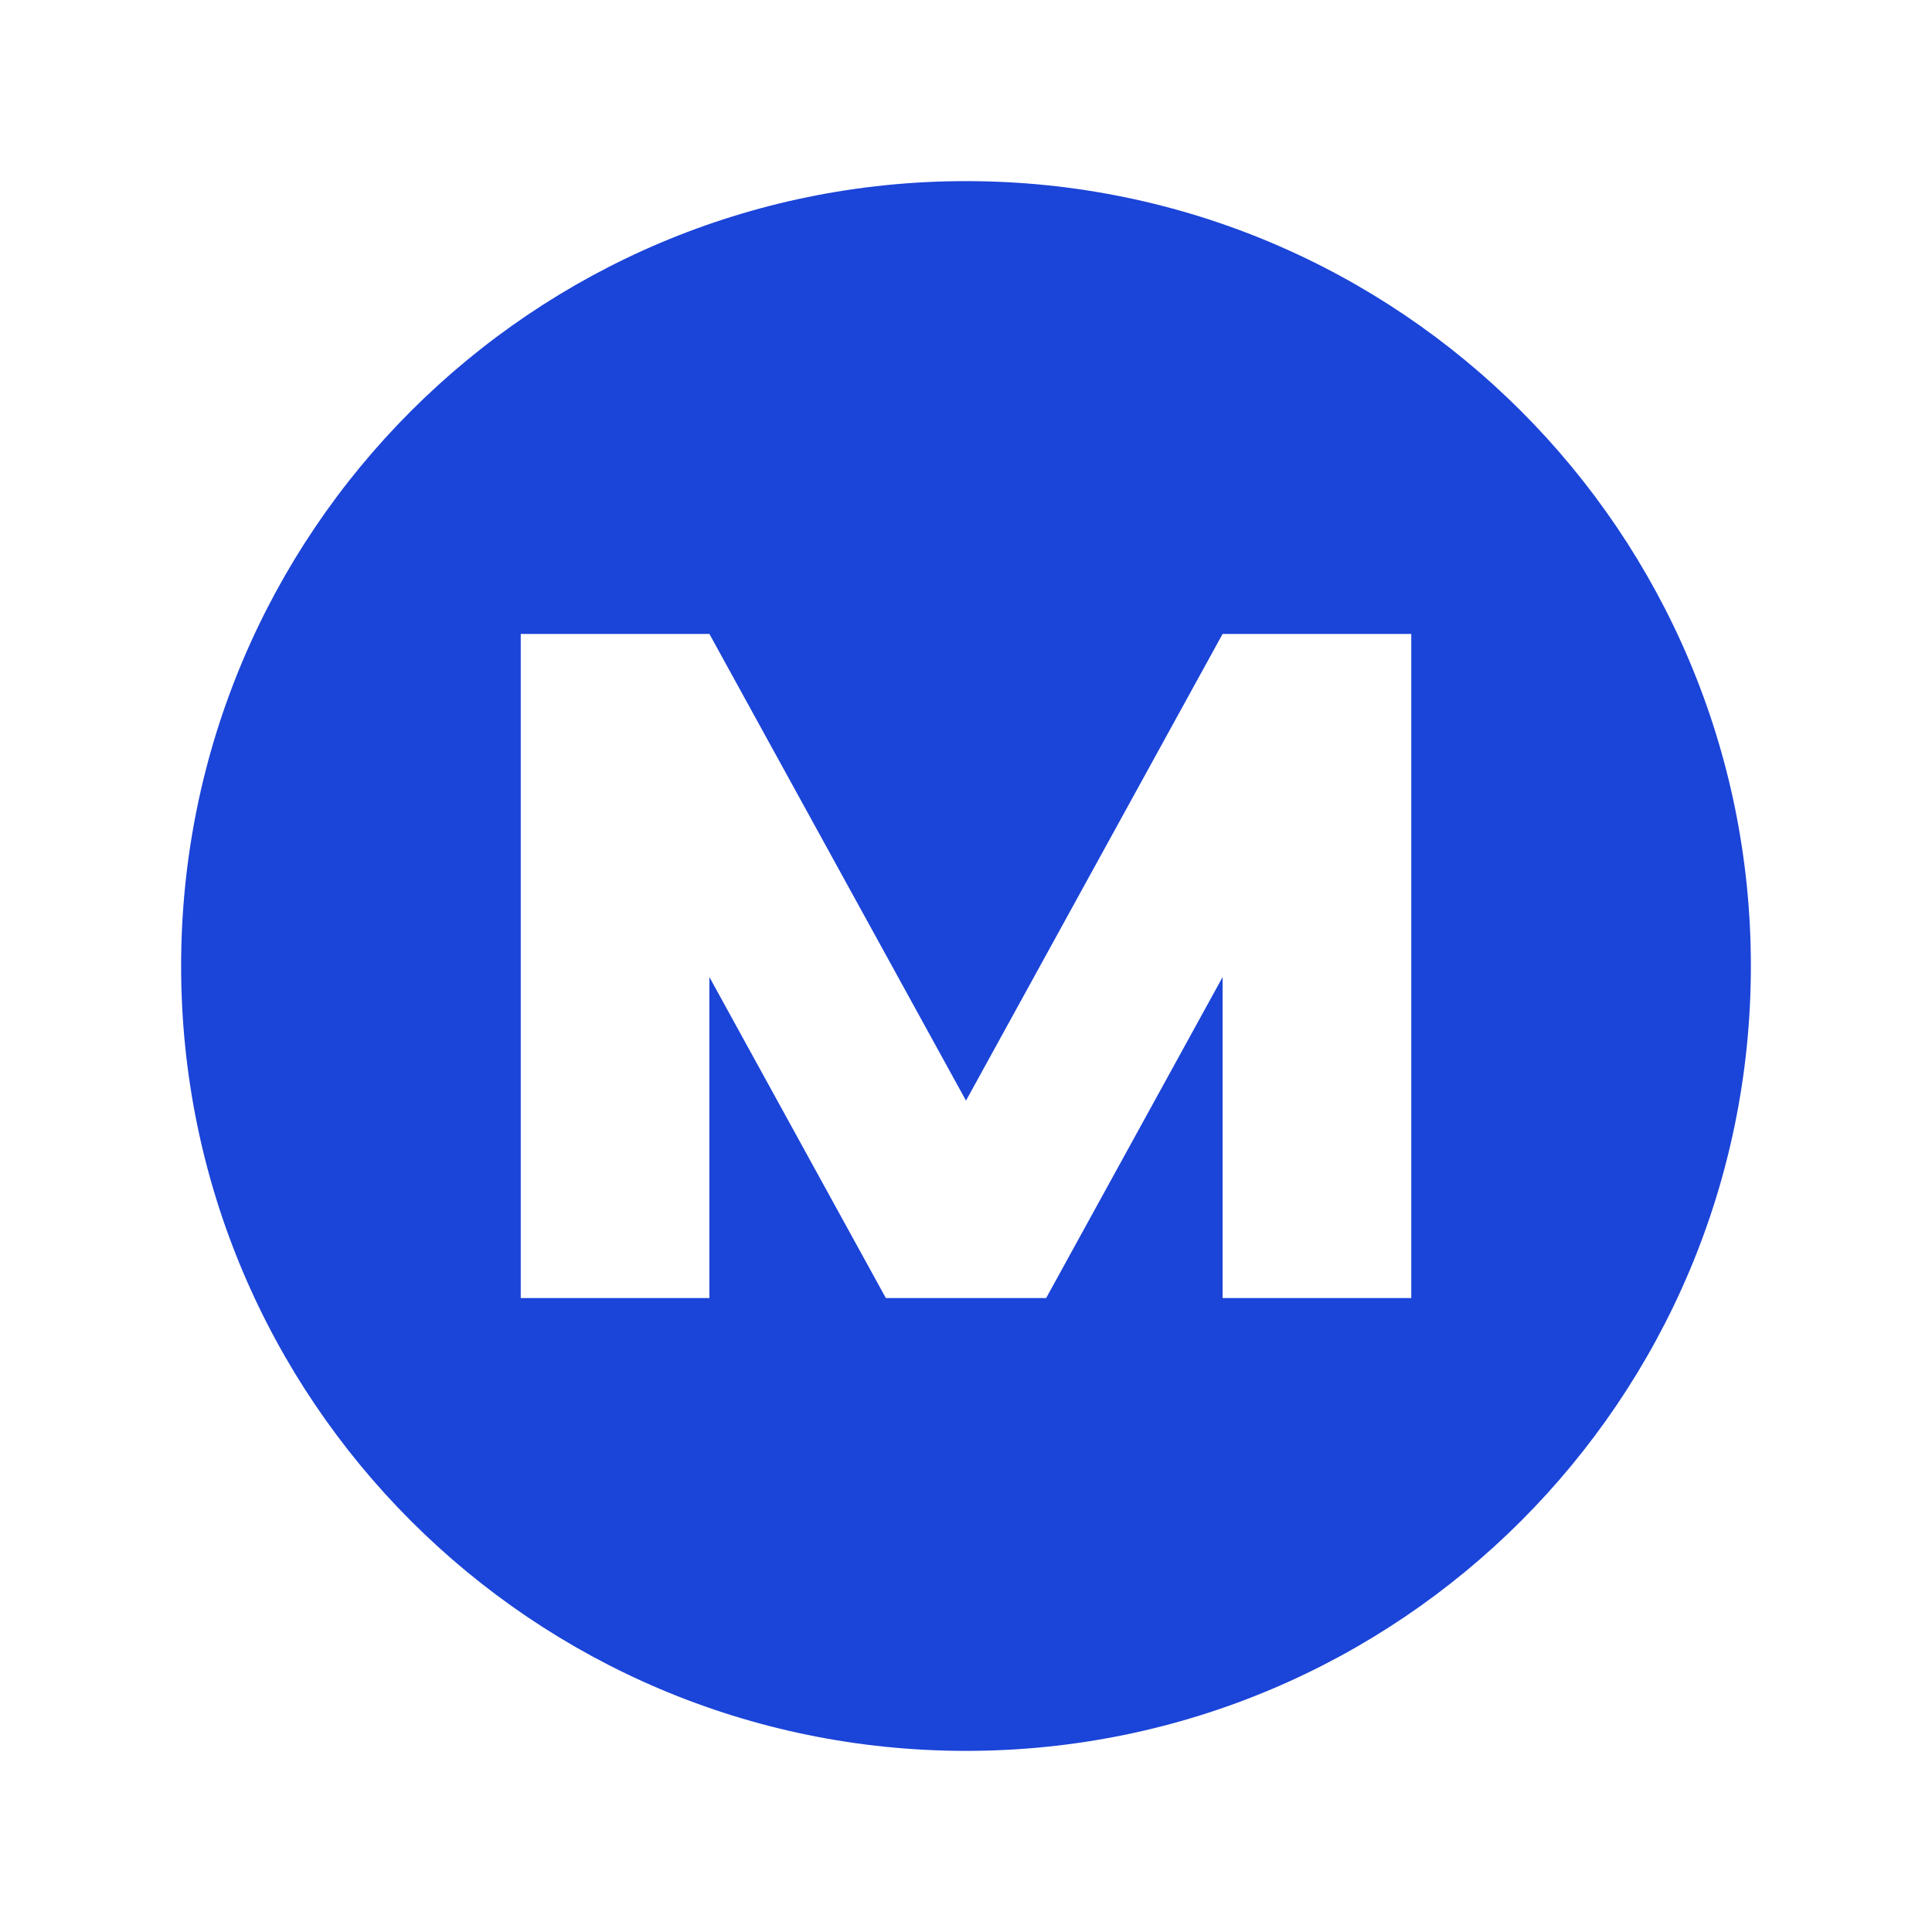
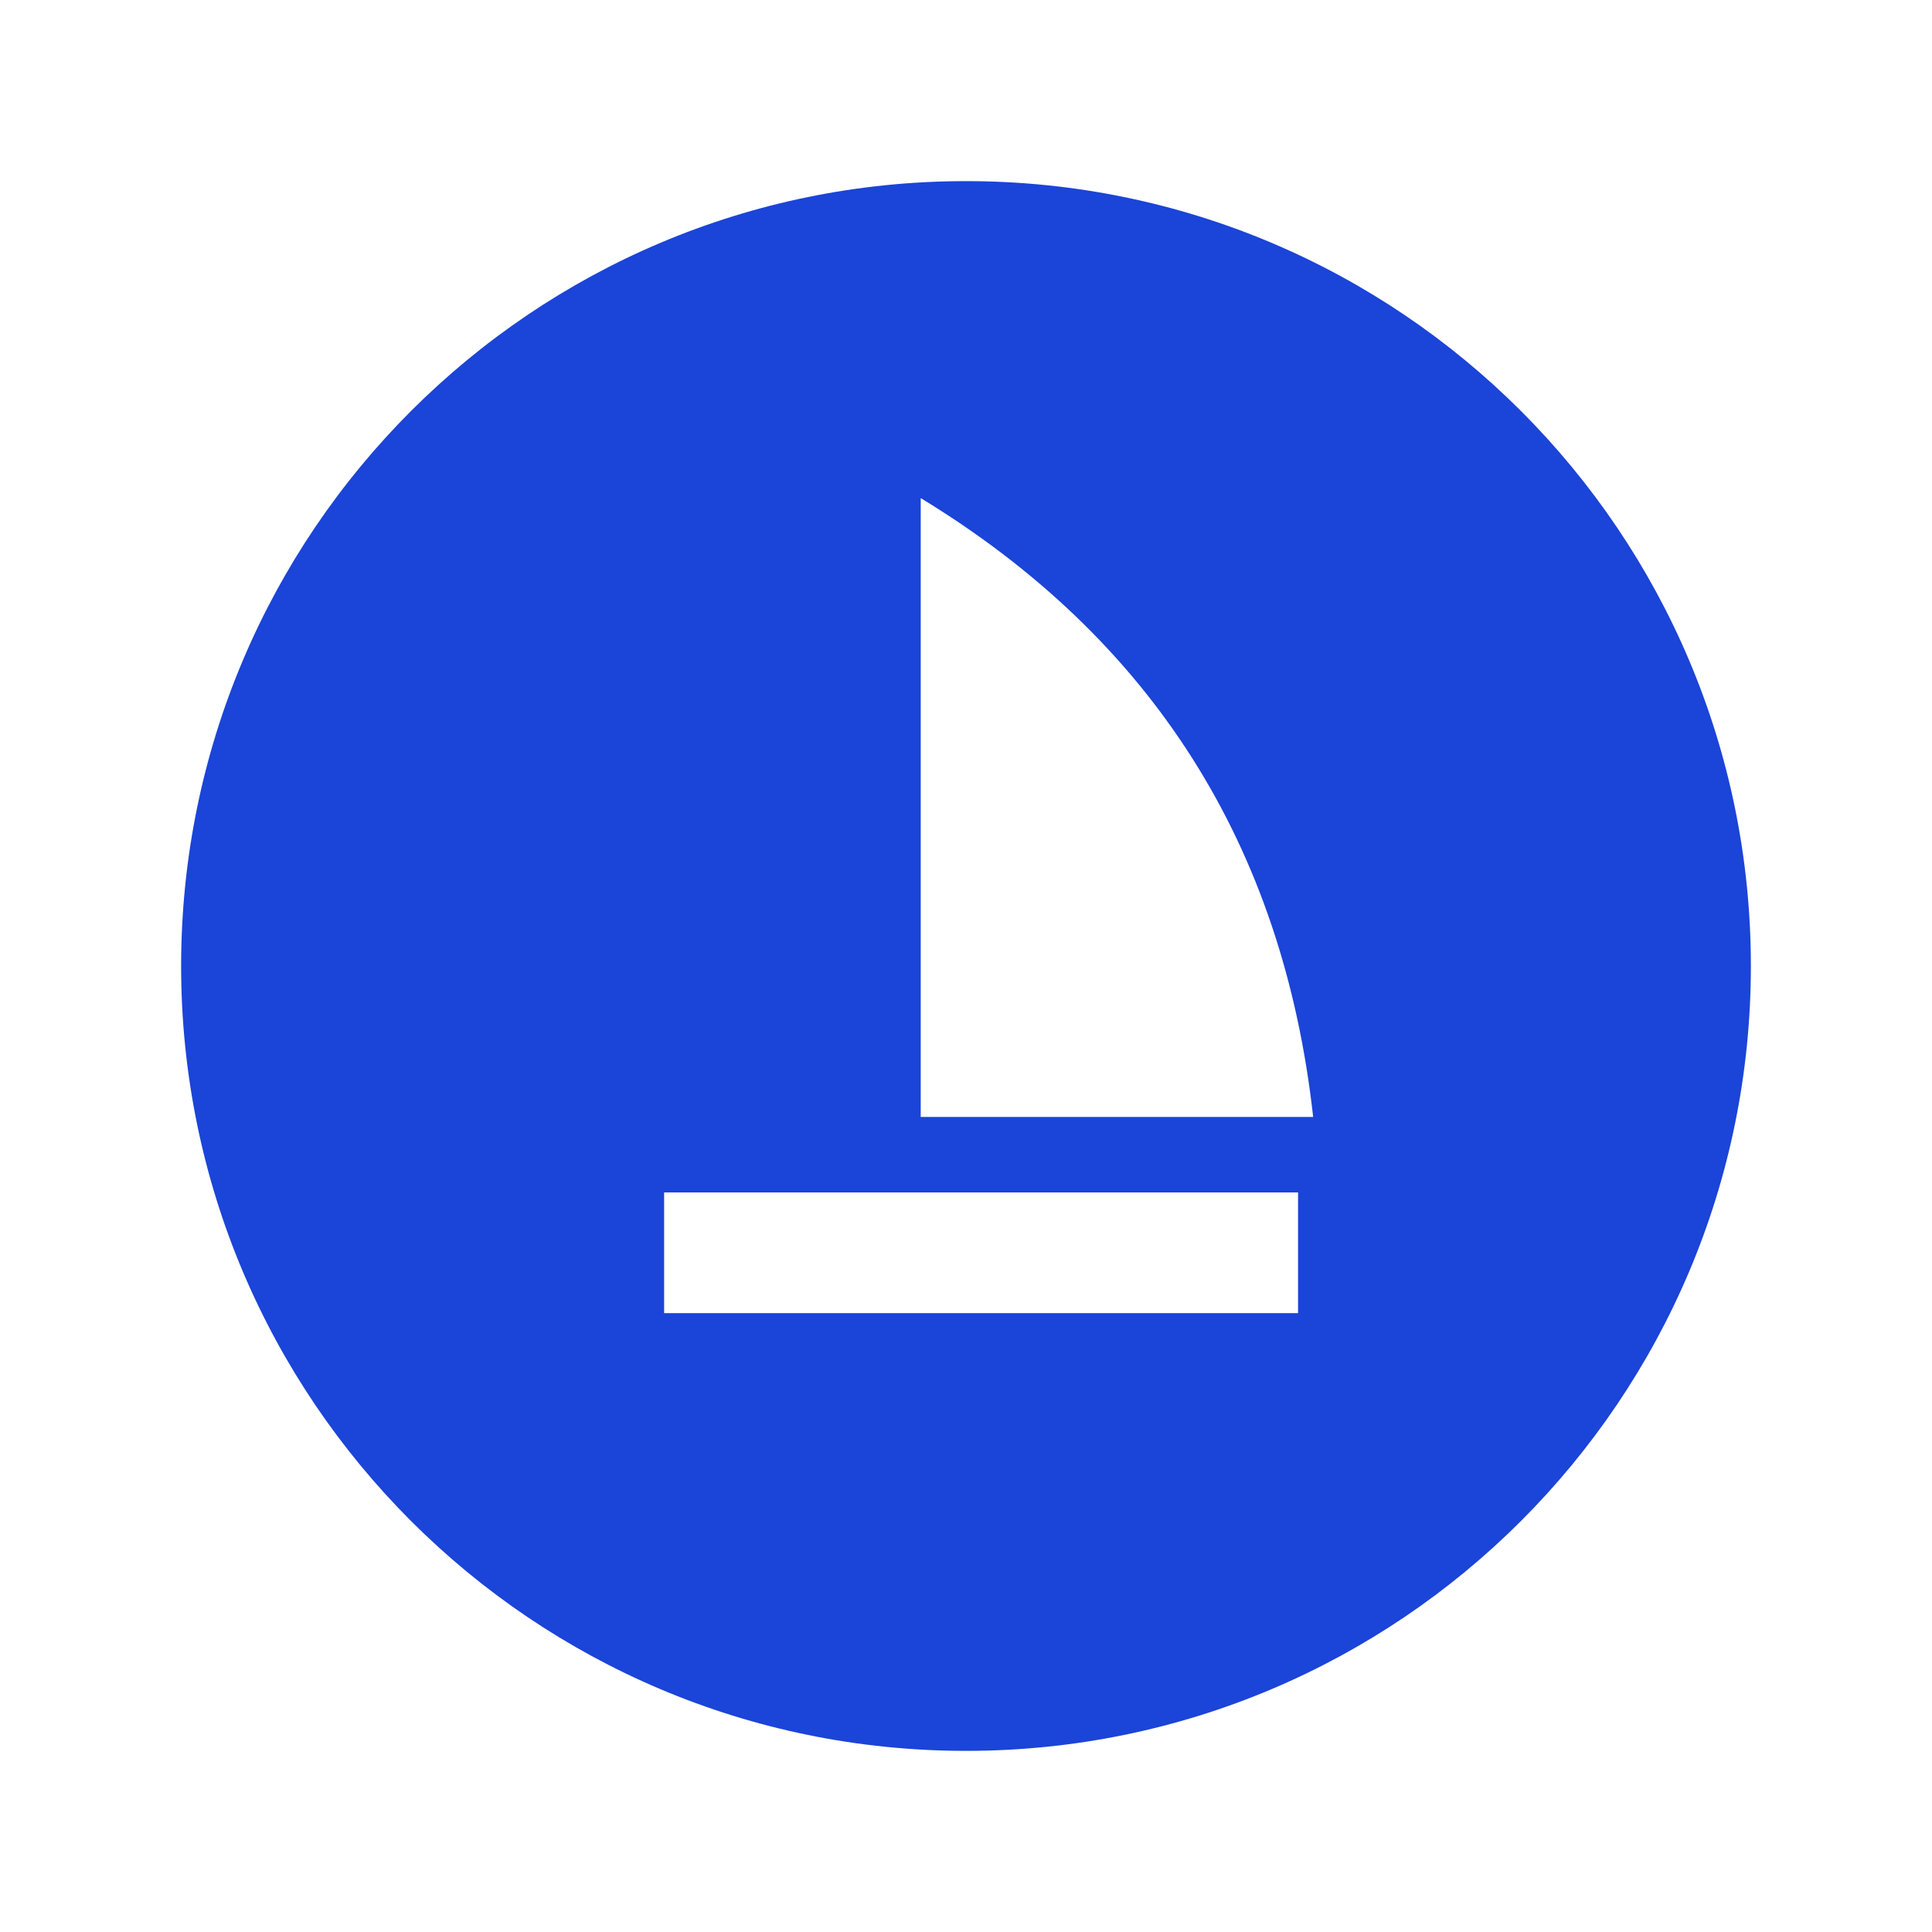
<svg xmlns="http://www.w3.org/2000/svg" viewBox="0 0 256 256" role="img" aria-labelledby="t">
-   <path fill="#1B44D8" d="M128 24C185.44 24 232 70.56 232 128C232 185.44 185.44 232 128 232C70.56 232 24 185.44 24 128C24 70.56 70.56 24 128 24ZM69 84V172H94V129.47L117.38 172H138.62L162 129.47V172H187V84H162L128 145.84L94 84Z" />
+   <path fill="#1B44D8" d="M128 24C185.44 24 232 70.56 232 128C232 185.44 185.44 232 128 232C70.56 232 24 185.44 24 128C24 70.56 70.56 24 128 24ZM122 66V148H174Q168 94 122 66ZM88 158V174H172V158Z" />
</svg>
